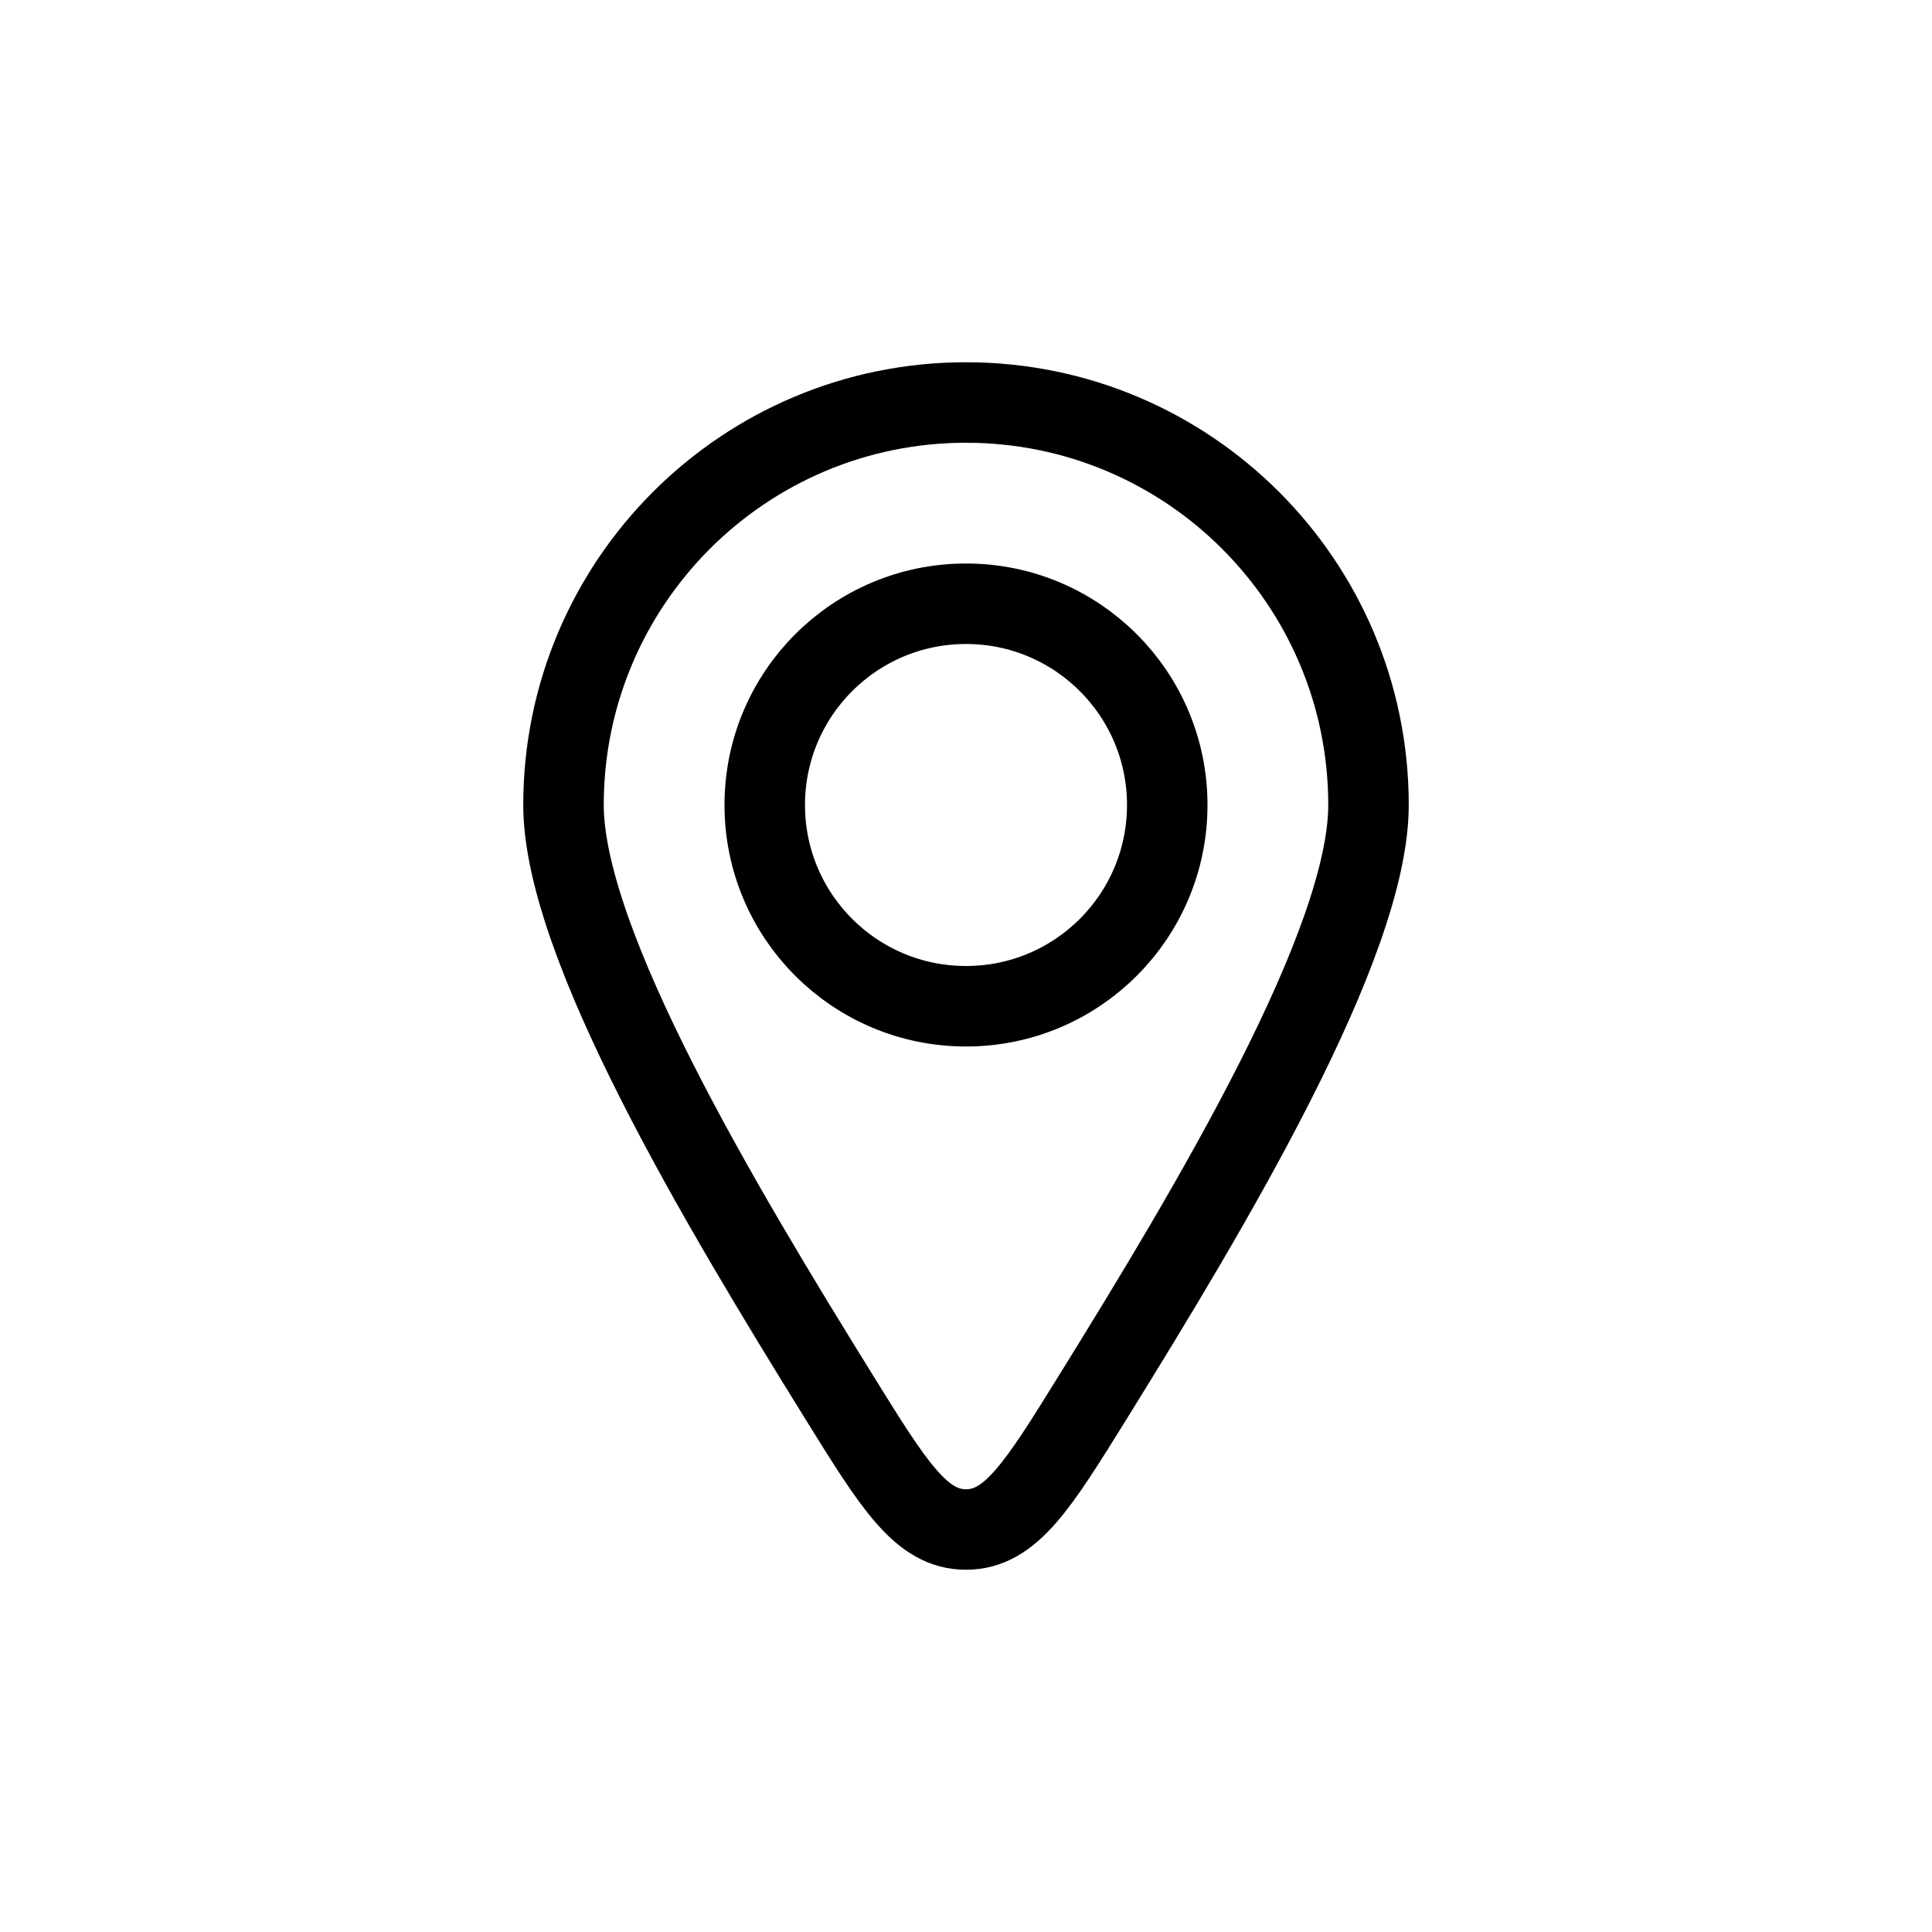
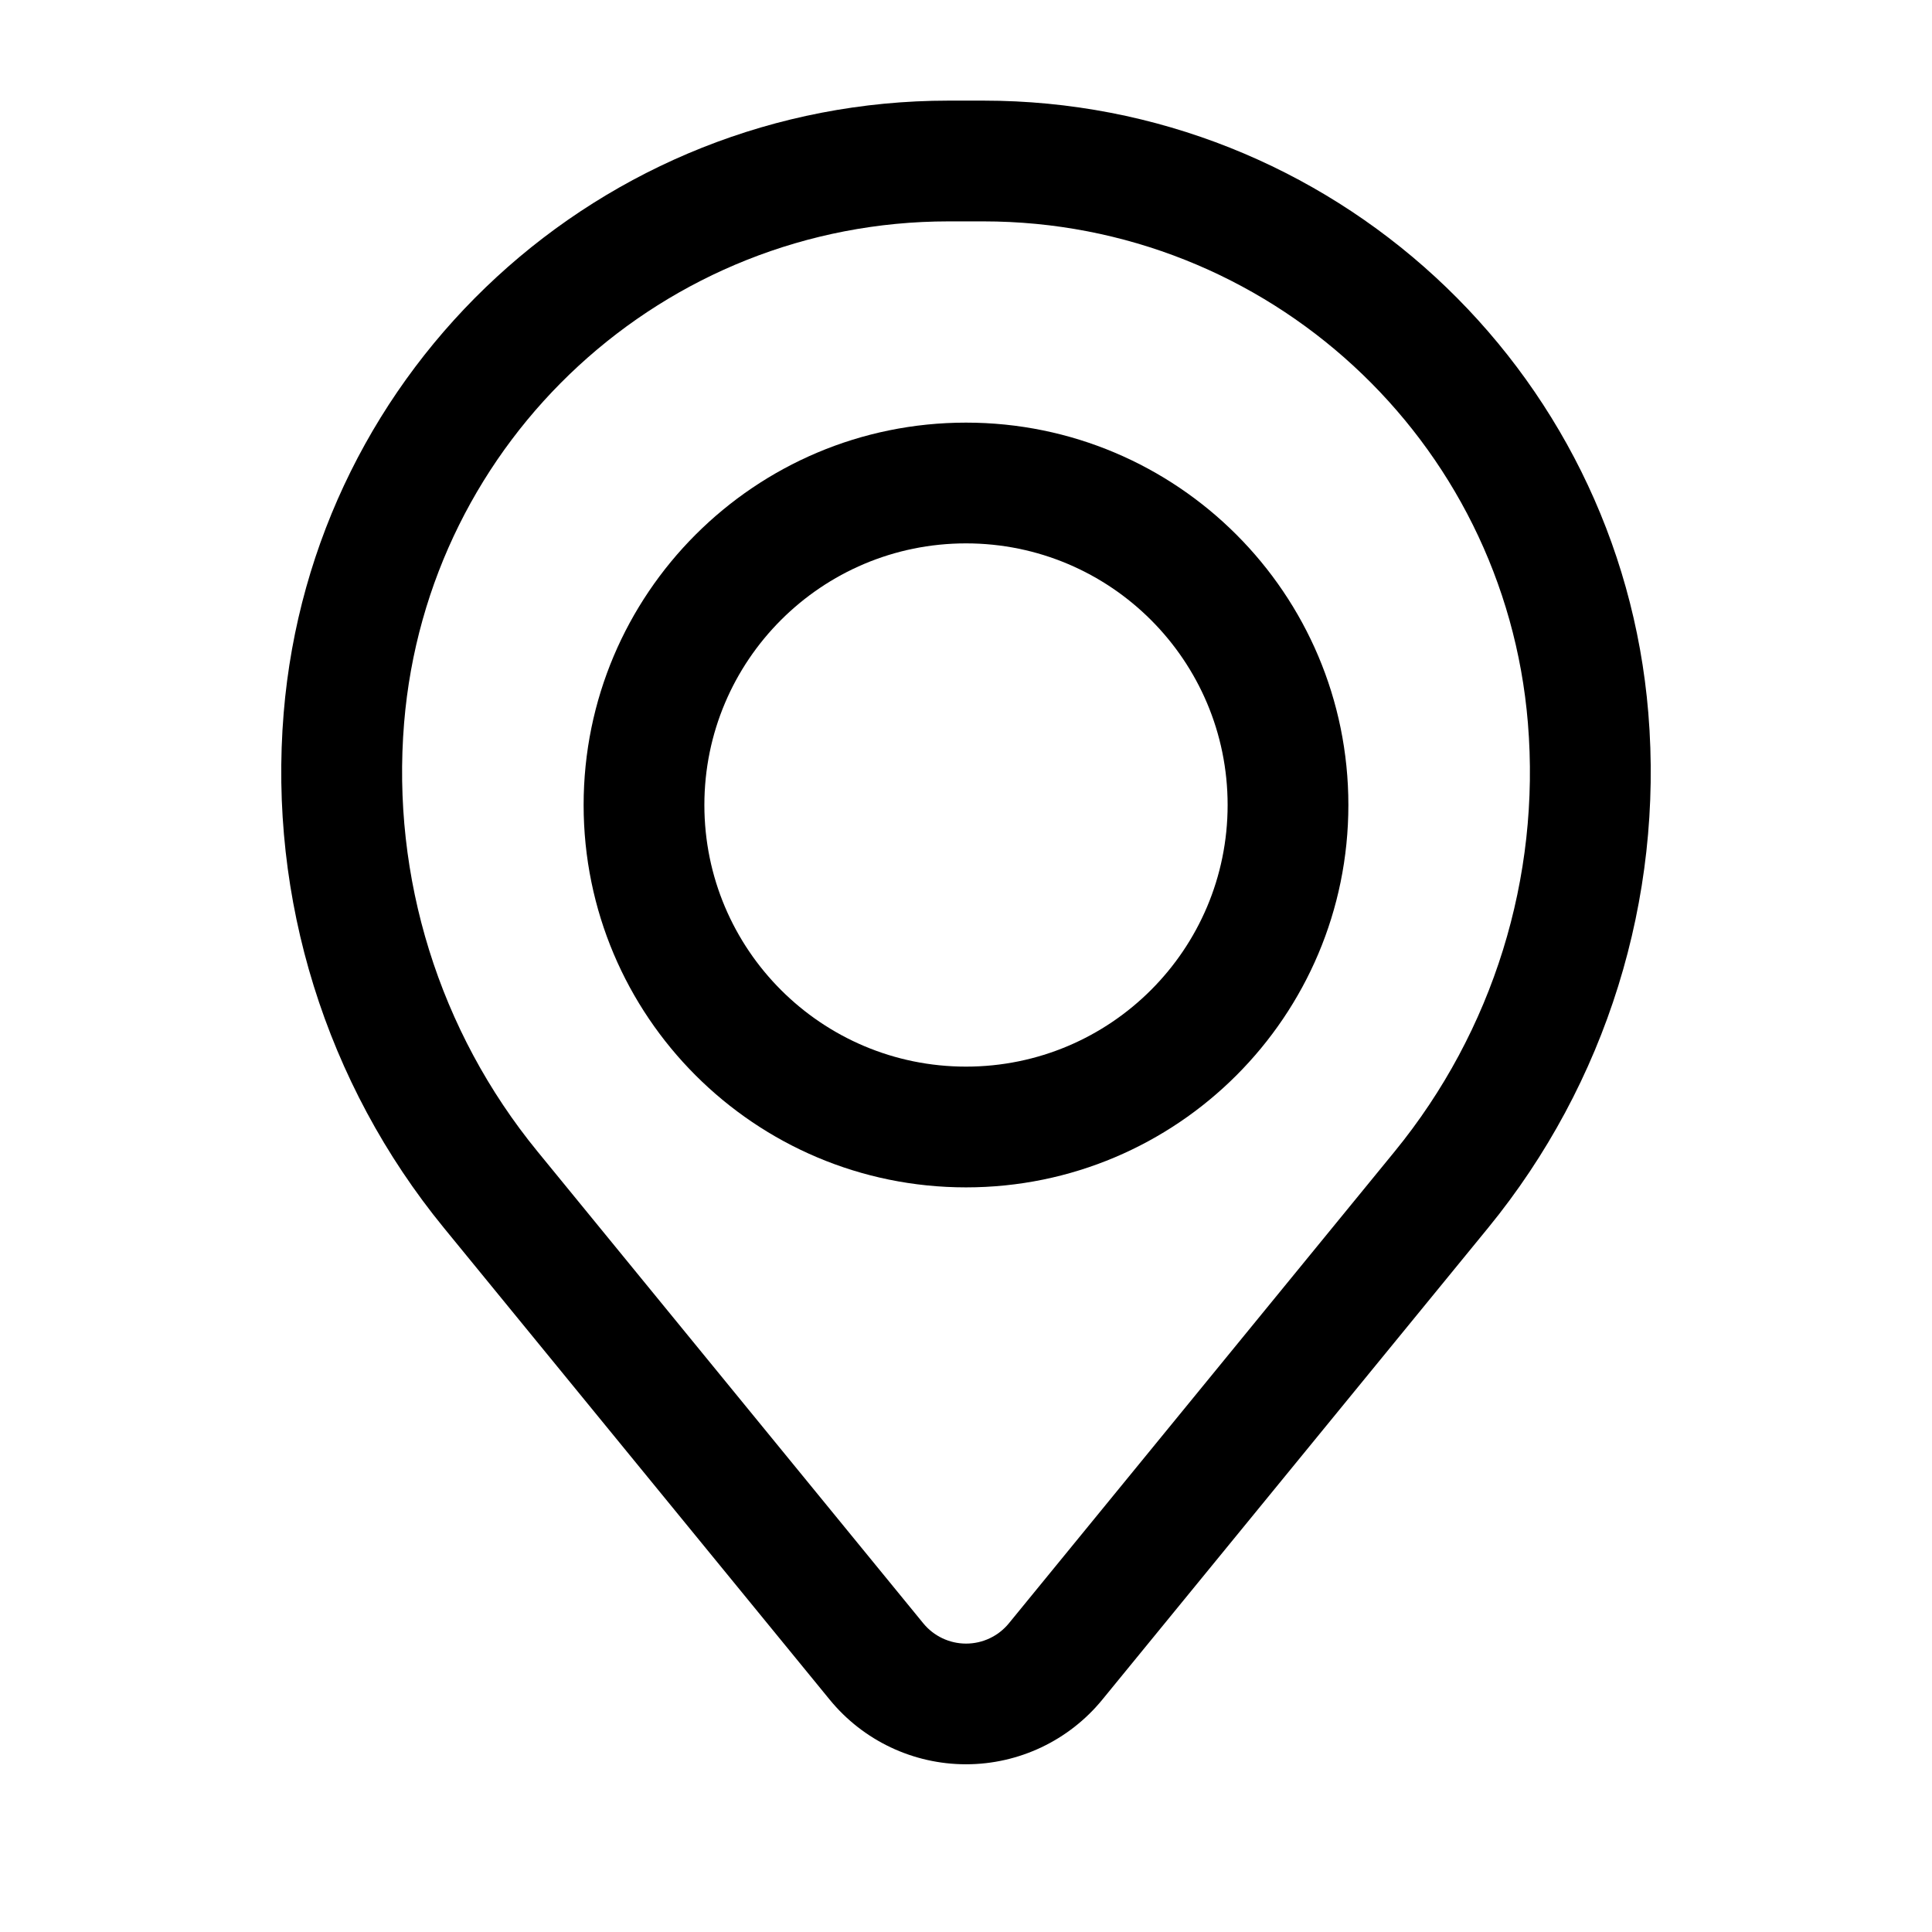
- <svg xmlns="http://www.w3.org/2000/svg" width="800px" height="800px" viewBox="0 0 24 24" fill="none" stroke="#7b7980">
-   <g id="SVGRepo_bgCarrier" stroke-width="0" />
-   <g id="SVGRepo_tracerCarrier" stroke-linecap="round" stroke-linejoin="round" />
-   <g id="SVGRepo_iconCarrier">
-     <path d="M17 10C17 11.728 15.042 14.991 13.577 17.354C12.897 18.451 12.557 19 12 19C11.443 19 11.103 18.451 10.423 17.354C8.958 14.991 7 11.728 7 10C7 7.239 9.239 5 12 5C14.761 5 17 7.239 17 10Z" stroke="currentColor" stroke-linecap="round" stroke-linejoin="round" />
-     <path d="M14.5 10C14.5 11.381 13.381 12.5 12 12.5C10.619 12.5 9.5 11.381 9.5 10C9.5 8.619 10.619 7.5 12 7.5C13.381 7.5 14.5 8.619 14.5 10Z" stroke="currentColor" stroke-linecap="round" stroke-linejoin="round" />
+ <svg xmlns="http://www.w3.org/2000/svg" width="24" height="24" viewBox="0 0 24 24">
+   <g fill="currentColor" fill-rule="evenodd" clip-rule="evenodd">
+     <path d="M7.25 10a4.75 4.75 0 1 1 9.5 0a4.75 4.75 0 0 1-9.5 0M12 6.75a3.25 3.25 0 1 0 0 6.5a3.25 3.25 0 0 0 0-6.5" />
+     <path d="M3.524 8.857a8.288 8.288 0 0 1 8.26-7.607h.432a8.288 8.288 0 0 1 8.26 7.607a8.944 8.944 0 0 1-1.99 6.396l-4.793 5.861a2.187 2.187 0 0 1-3.386 0l-4.793-5.861a8.943 8.943 0 0 1-1.99-6.396m8.26-6.107A6.788 6.788 0 0 0 5.02 8.98a7.443 7.443 0 0 0 1.656 5.323l4.793 5.862a.687.687 0 0 0 1.064 0l4.793-5.862A7.443 7.443 0 0 0 18.98 8.98a6.788 6.788 0 0 0-6.765-6.23z" />
  </g>
</svg>
